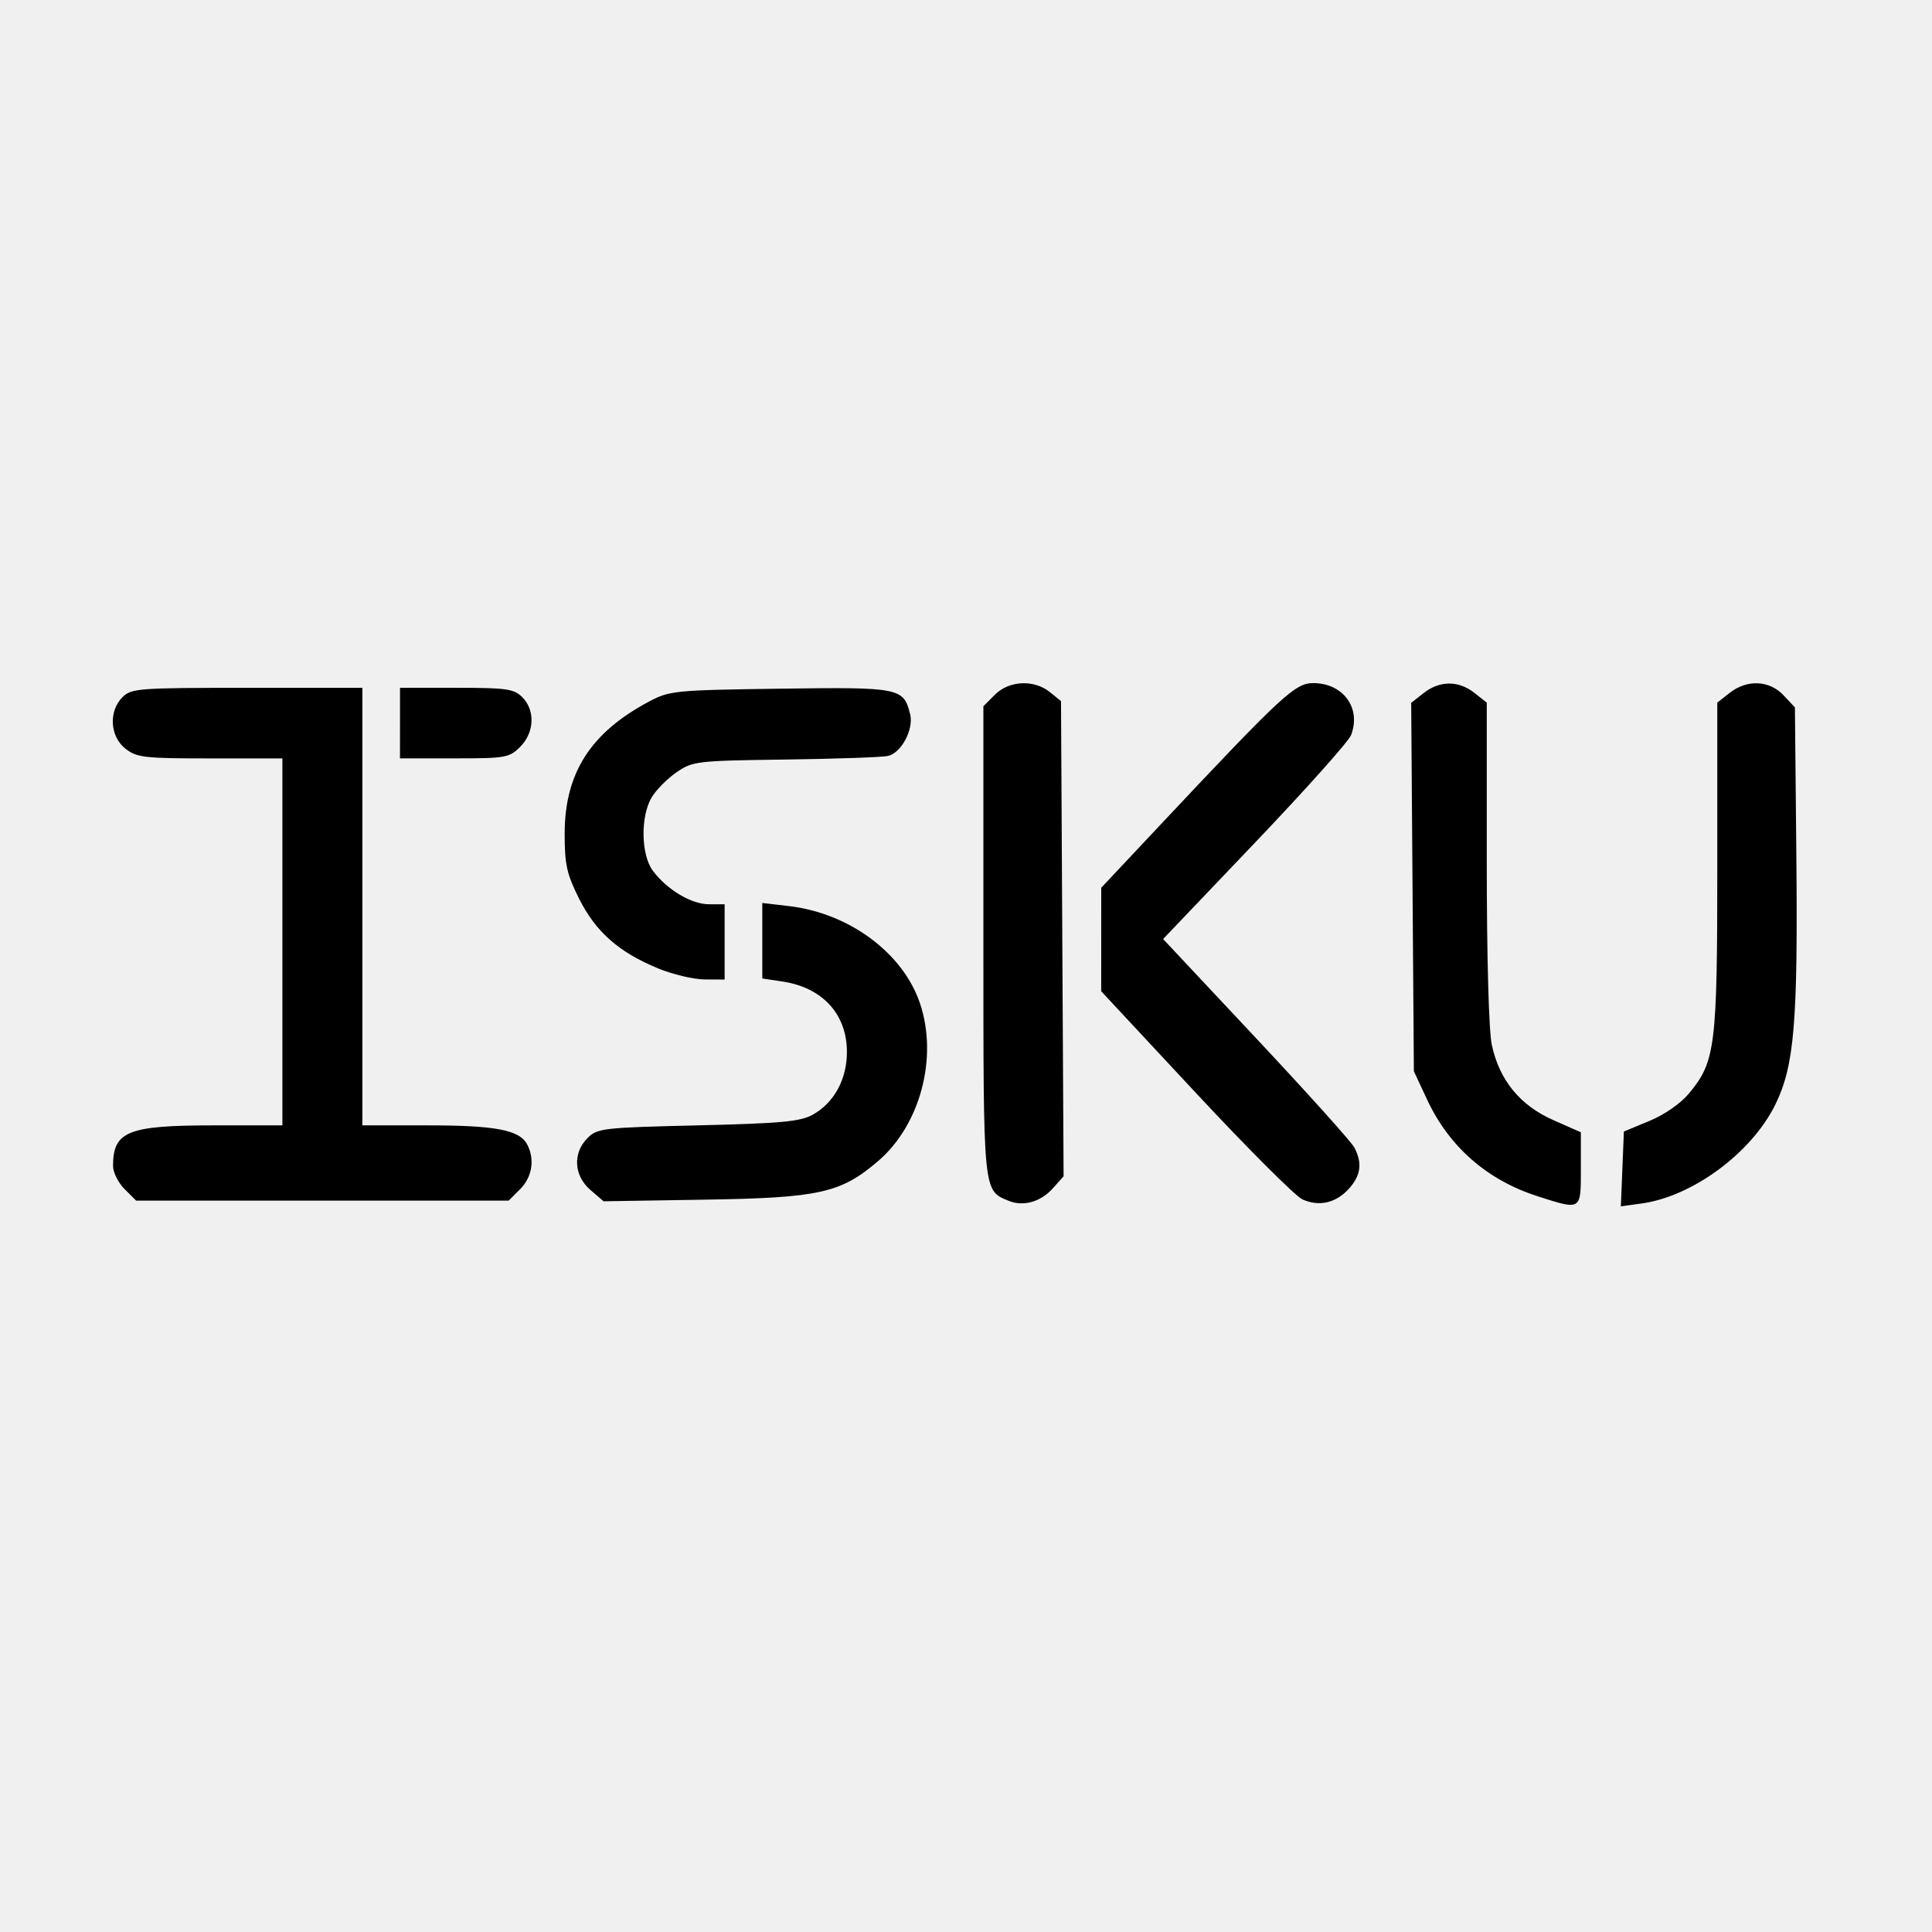
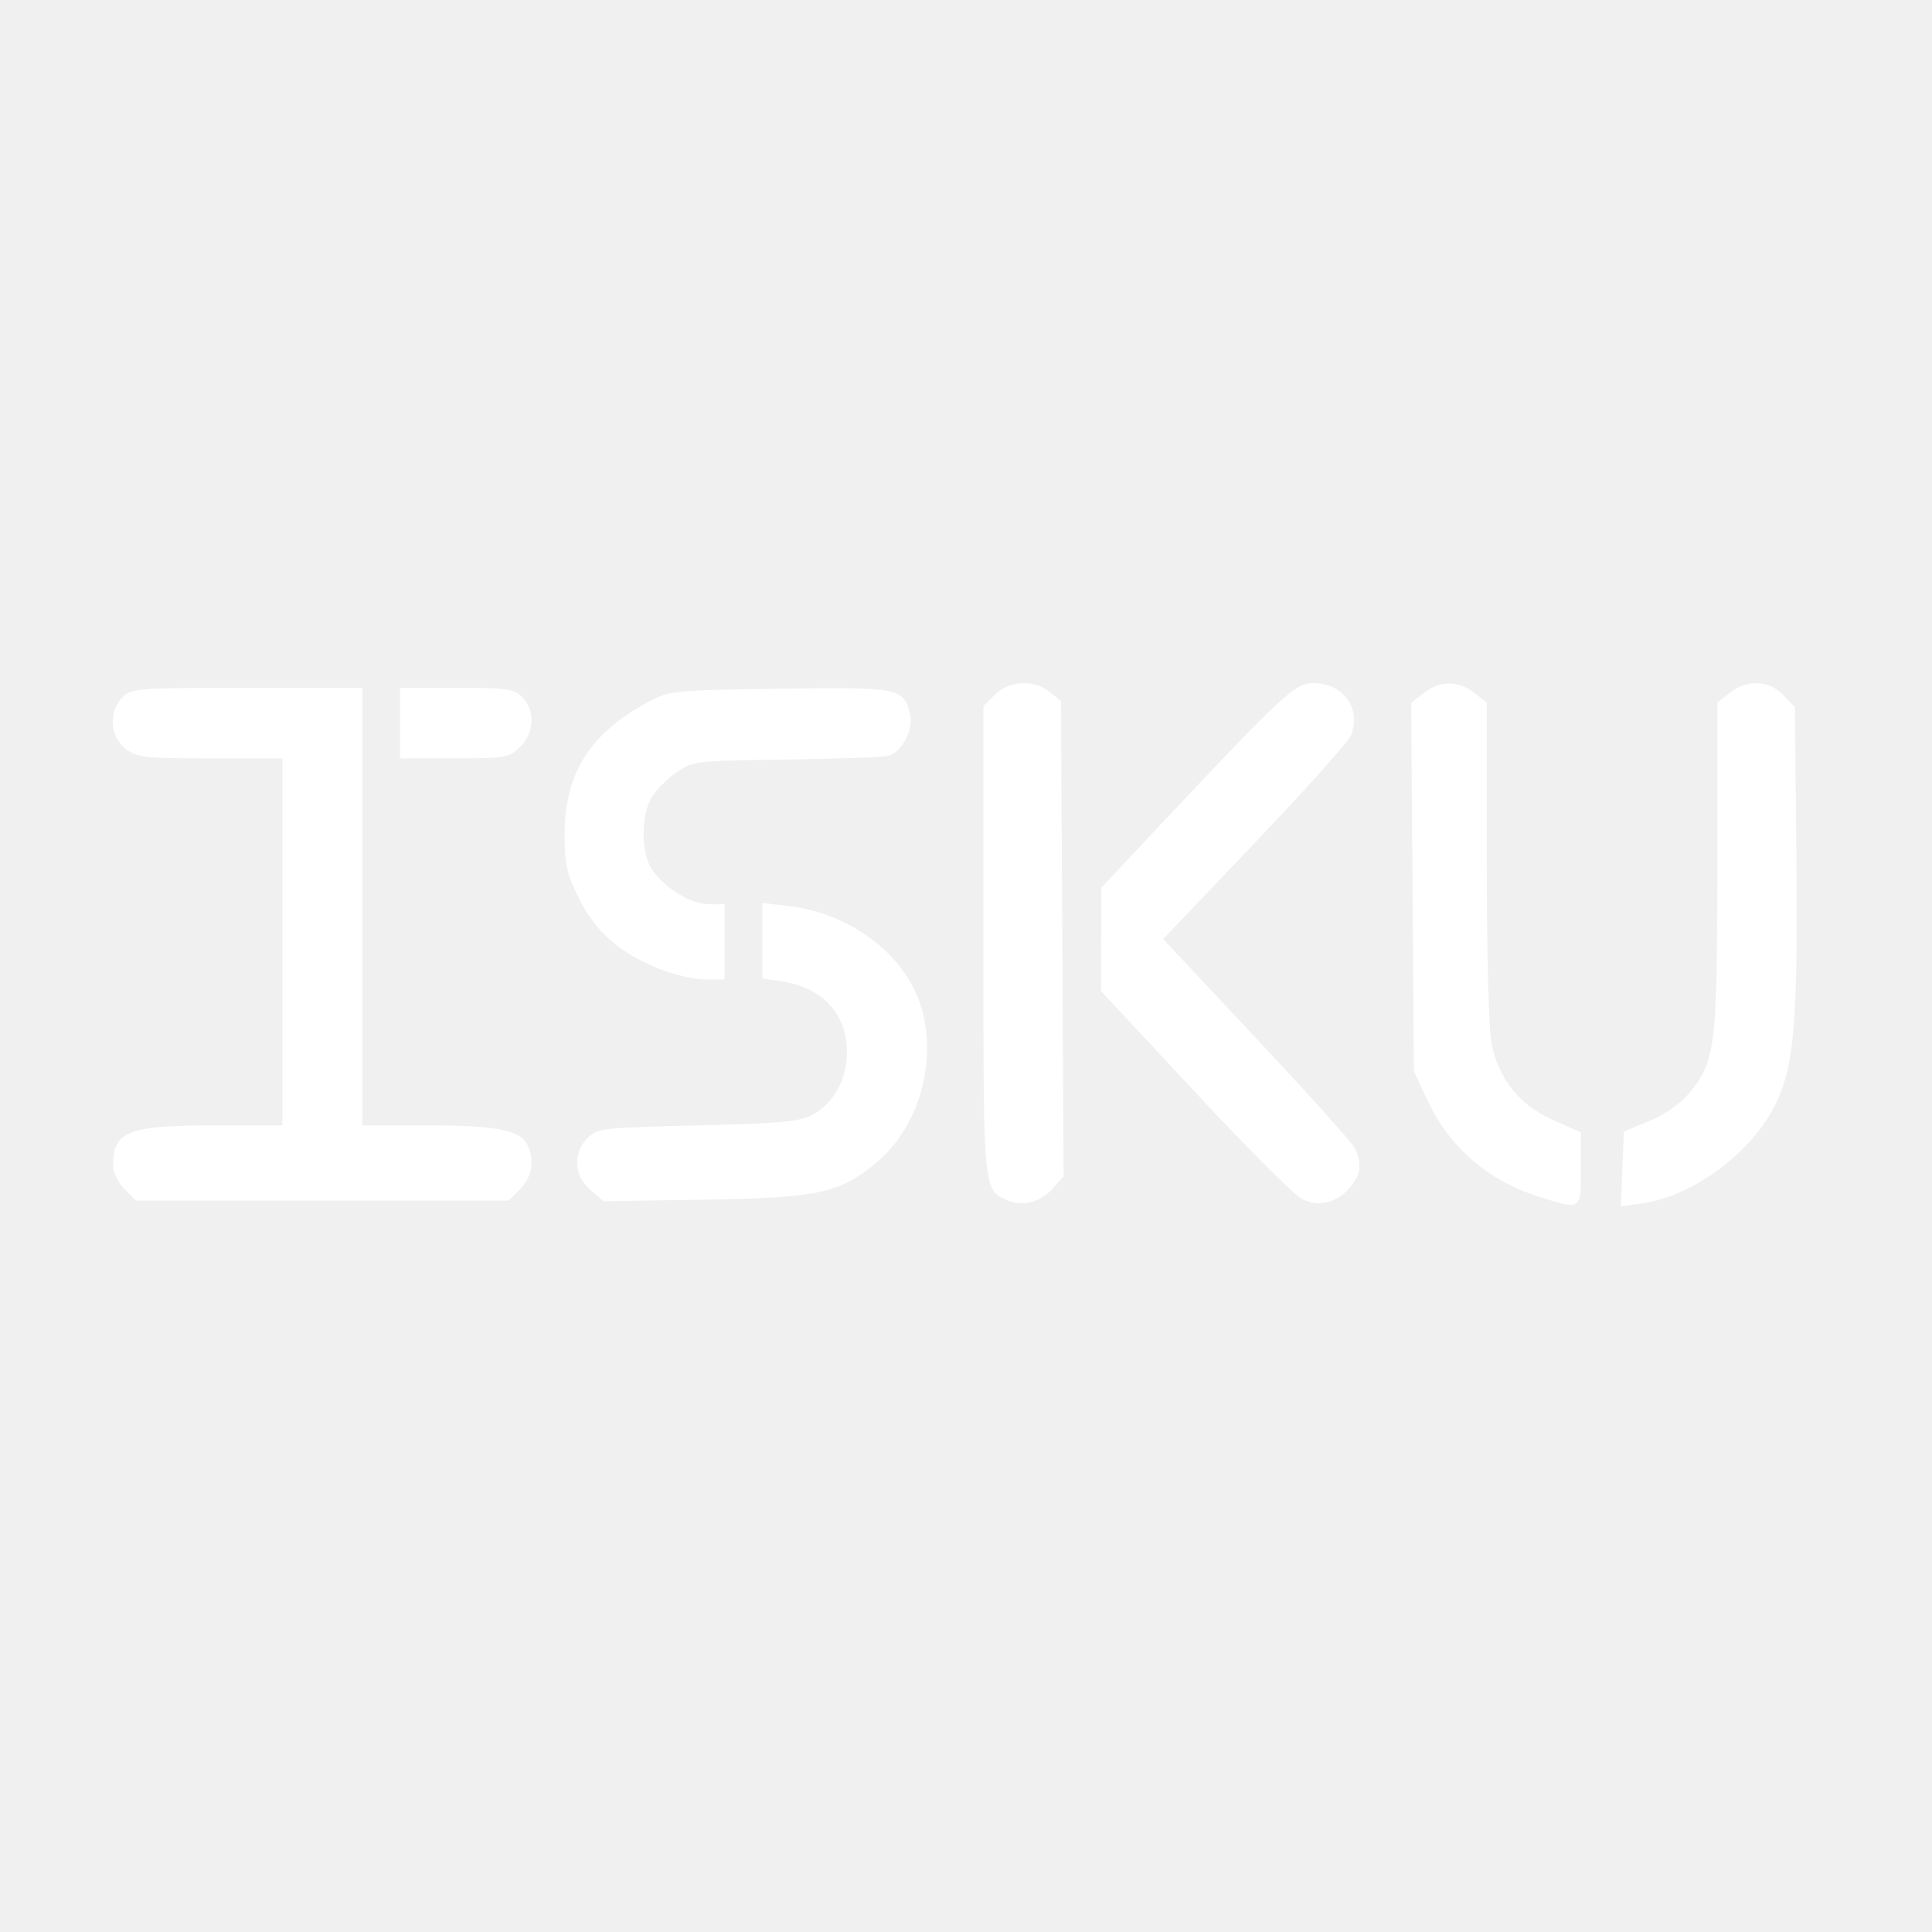
- <svg xmlns="http://www.w3.org/2000/svg" width="300" height="300" version="1.1" viewBox="0 0 79.375 79.375">
-   <path d="m41.437 49.333c-1.052-0.435-1.035-0.267-1.035-10.688v-9.63l0.474-0.474c0.584-0.584 1.608-0.632 2.259-0.105l0.456 0.369 0.053 9.761 0.053 9.761-0.44 0.493c-0.502 0.562-1.216 0.763-1.821 0.513zm12.069-0.059c-0.287-0.13-2.264-2.107-4.393-4.393l-3.871-4.156 7.3e-4 -2.126 7.31e-4 -2.126 2.451-2.609c4.983-5.305 5.515-5.799 6.255-5.799 1.239 0 1.987 1.03 1.556 2.141-0.1 0.258-1.878 2.247-3.951 4.421l-3.769 3.953 3.815 4.069c2.098 2.238 3.916 4.259 4.039 4.491 0.337 0.634 0.273 1.145-0.21 1.686-0.535 0.599-1.234 0.762-1.924 0.449zm9.672-0.125c-2.077-0.664-3.64-2.031-4.549-3.978l-0.541-1.16-0.055-7.567-0.055-7.567 0.516-0.406c0.655-0.515 1.43-0.517 2.08-0.005l0.509 0.401v6.548c0 3.929 0.083 6.935 0.207 7.514 0.31 1.446 1.158 2.484 2.518 3.086l1.141 0.504v1.501c0 1.724 0.029 1.705-1.771 1.13zm3.476-1.125 0.062-1.536 1.051-0.436c0.63-0.261 1.285-0.718 1.635-1.141 1.075-1.3 1.152-1.924 1.152-9.328v-6.716l0.509-0.401c0.713-0.561 1.63-0.52 2.211 0.098l0.469 0.499 0.059 6.122c0.065 6.835-0.084 8.601-0.861 10.189-0.972 1.985-3.398 3.782-5.495 4.07l-0.854 0.118zm-61.536 0.829c-0.261-0.261-0.474-0.689-0.474-0.951 0-1.424 0.606-1.667 4.146-1.667h2.812v-15.076h-2.97c-2.712 0-3.014-0.035-3.479-0.401-0.638-0.502-0.698-1.537-0.123-2.112 0.366-0.366 0.644-0.387 5.122-0.387h4.736v17.976h2.677c2.795 0 3.774 0.187 4.092 0.781 0.324 0.605 0.209 1.343-0.285 1.837l-0.474 0.474h-15.305zm19.138 0.035c-0.681-0.586-0.733-1.517-0.118-2.132 0.403-0.403 0.626-0.429 4.526-0.521 3.394-0.08 4.208-0.154 4.712-0.43 0.887-0.485 1.42-1.459 1.419-2.588-0.002-1.554-1.003-2.646-2.653-2.893l-0.824-0.124v-3.102l1.101 0.129c2.485 0.292 4.696 1.94 5.384 4.013 0.739 2.226 0.002 4.982-1.728 6.464-1.533 1.312-2.414 1.508-7.099 1.583l-4.178 0.067zm2.774-9.106c-1.609-0.662-2.559-1.502-3.24-2.863-0.506-1.012-0.591-1.399-0.591-2.668 0-2.49 1.067-4.157 3.479-5.435 0.833-0.441 1.061-0.463 5.382-0.522 4.912-0.067 5.06-0.038 5.332 1.044 0.156 0.62-0.359 1.595-0.908 1.719-0.237 0.054-2.134 0.12-4.215 0.148-3.66 0.049-3.807 0.066-4.476 0.525-0.38 0.261-0.84 0.726-1.022 1.034-0.462 0.782-0.437 2.352 0.048 3.006 0.576 0.777 1.583 1.381 2.304 1.381h0.648v3.093l-0.821-0.004c-0.452-0.002-1.315-0.208-1.919-0.456zm-10.596-10.074v-1.45h2.319c2.062 0 2.362 0.043 2.706 0.387 0.537 0.537 0.498 1.453-0.088 2.038-0.449 0.449-0.594 0.474-2.706 0.474h-2.232z" stroke-width=".193" />
+ <svg xmlns="http://www.w3.org/2000/svg" version="1.1" viewBox="0 0 79.375 79.375">
+   <path d="m41.437 49.333c-1.052-0.435-1.035-0.267-1.035-10.688v-9.63l0.474-0.474c0.584-0.584 1.608-0.632 2.259-0.105l0.456 0.369 0.053 9.761 0.053 9.761-0.44 0.493c-0.502 0.562-1.216 0.763-1.821 0.513zm12.069-0.059c-0.287-0.13-2.264-2.107-4.393-4.393l-3.871-4.156 7.3e-4 -2.126 7.31e-4 -2.126 2.451-2.609c4.983-5.305 5.515-5.799 6.255-5.799 1.239 0 1.987 1.03 1.556 2.141-0.1 0.258-1.878 2.247-3.951 4.421l-3.769 3.953 3.815 4.069c2.098 2.238 3.916 4.259 4.039 4.491 0.337 0.634 0.273 1.145-0.21 1.686-0.535 0.599-1.234 0.762-1.924 0.449zm9.672-0.125c-2.077-0.664-3.64-2.031-4.549-3.978l-0.541-1.16-0.055-7.567-0.055-7.567 0.516-0.406c0.655-0.515 1.43-0.517 2.08-0.005l0.509 0.401v6.548c0 3.929 0.083 6.935 0.207 7.514 0.31 1.446 1.158 2.484 2.518 3.086l1.141 0.504v1.501c0 1.724 0.029 1.705-1.771 1.13zm3.476-1.125 0.062-1.536 1.051-0.436c0.63-0.261 1.285-0.718 1.635-1.141 1.075-1.3 1.152-1.924 1.152-9.328v-6.716l0.509-0.401c0.713-0.561 1.63-0.52 2.211 0.098l0.469 0.499 0.059 6.122c0.065 6.835-0.084 8.601-0.861 10.189-0.972 1.985-3.398 3.782-5.495 4.07l-0.854 0.118zm-61.536 0.829c-0.261-0.261-0.474-0.689-0.474-0.951 0-1.424 0.606-1.667 4.146-1.667h2.812v-15.076h-2.97c-2.712 0-3.014-0.035-3.479-0.401-0.638-0.502-0.698-1.537-0.123-2.112 0.366-0.366 0.644-0.387 5.122-0.387h4.736v17.976h2.677c2.795 0 3.774 0.187 4.092 0.781 0.324 0.605 0.209 1.343-0.285 1.837l-0.474 0.474h-15.305zm19.138 0.035c-0.681-0.586-0.733-1.517-0.118-2.132 0.403-0.403 0.626-0.429 4.526-0.521 3.394-0.08 4.208-0.154 4.712-0.43 0.887-0.485 1.42-1.459 1.419-2.588-0.002-1.554-1.003-2.646-2.653-2.893l-0.824-0.124v-3.102l1.101 0.129c2.485 0.292 4.696 1.94 5.384 4.013 0.739 2.226 0.002 4.982-1.728 6.464-1.533 1.312-2.414 1.508-7.099 1.583l-4.178 0.067zm2.774-9.106c-1.609-0.662-2.559-1.502-3.24-2.863-0.506-1.012-0.591-1.399-0.591-2.668 0-2.49 1.067-4.157 3.479-5.435 0.833-0.441 1.061-0.463 5.382-0.522 4.912-0.067 5.06-0.038 5.332 1.044 0.156 0.62-0.359 1.595-0.908 1.719-0.237 0.054-2.134 0.12-4.215 0.148-3.66 0.049-3.807 0.066-4.476 0.525-0.38 0.261-0.84 0.726-1.022 1.034-0.462 0.782-0.437 2.352 0.048 3.006 0.576 0.777 1.583 1.381 2.304 1.381h0.648v3.093l-0.821-0.004c-0.452-0.002-1.315-0.208-1.919-0.456zm-10.596-10.074v-1.45h2.319c2.062 0 2.362 0.043 2.706 0.387 0.537 0.537 0.498 1.453-0.088 2.038-0.449 0.449-0.594 0.474-2.706 0.474h-2.232z" stroke-width=".193" fill="white" />
</svg>
